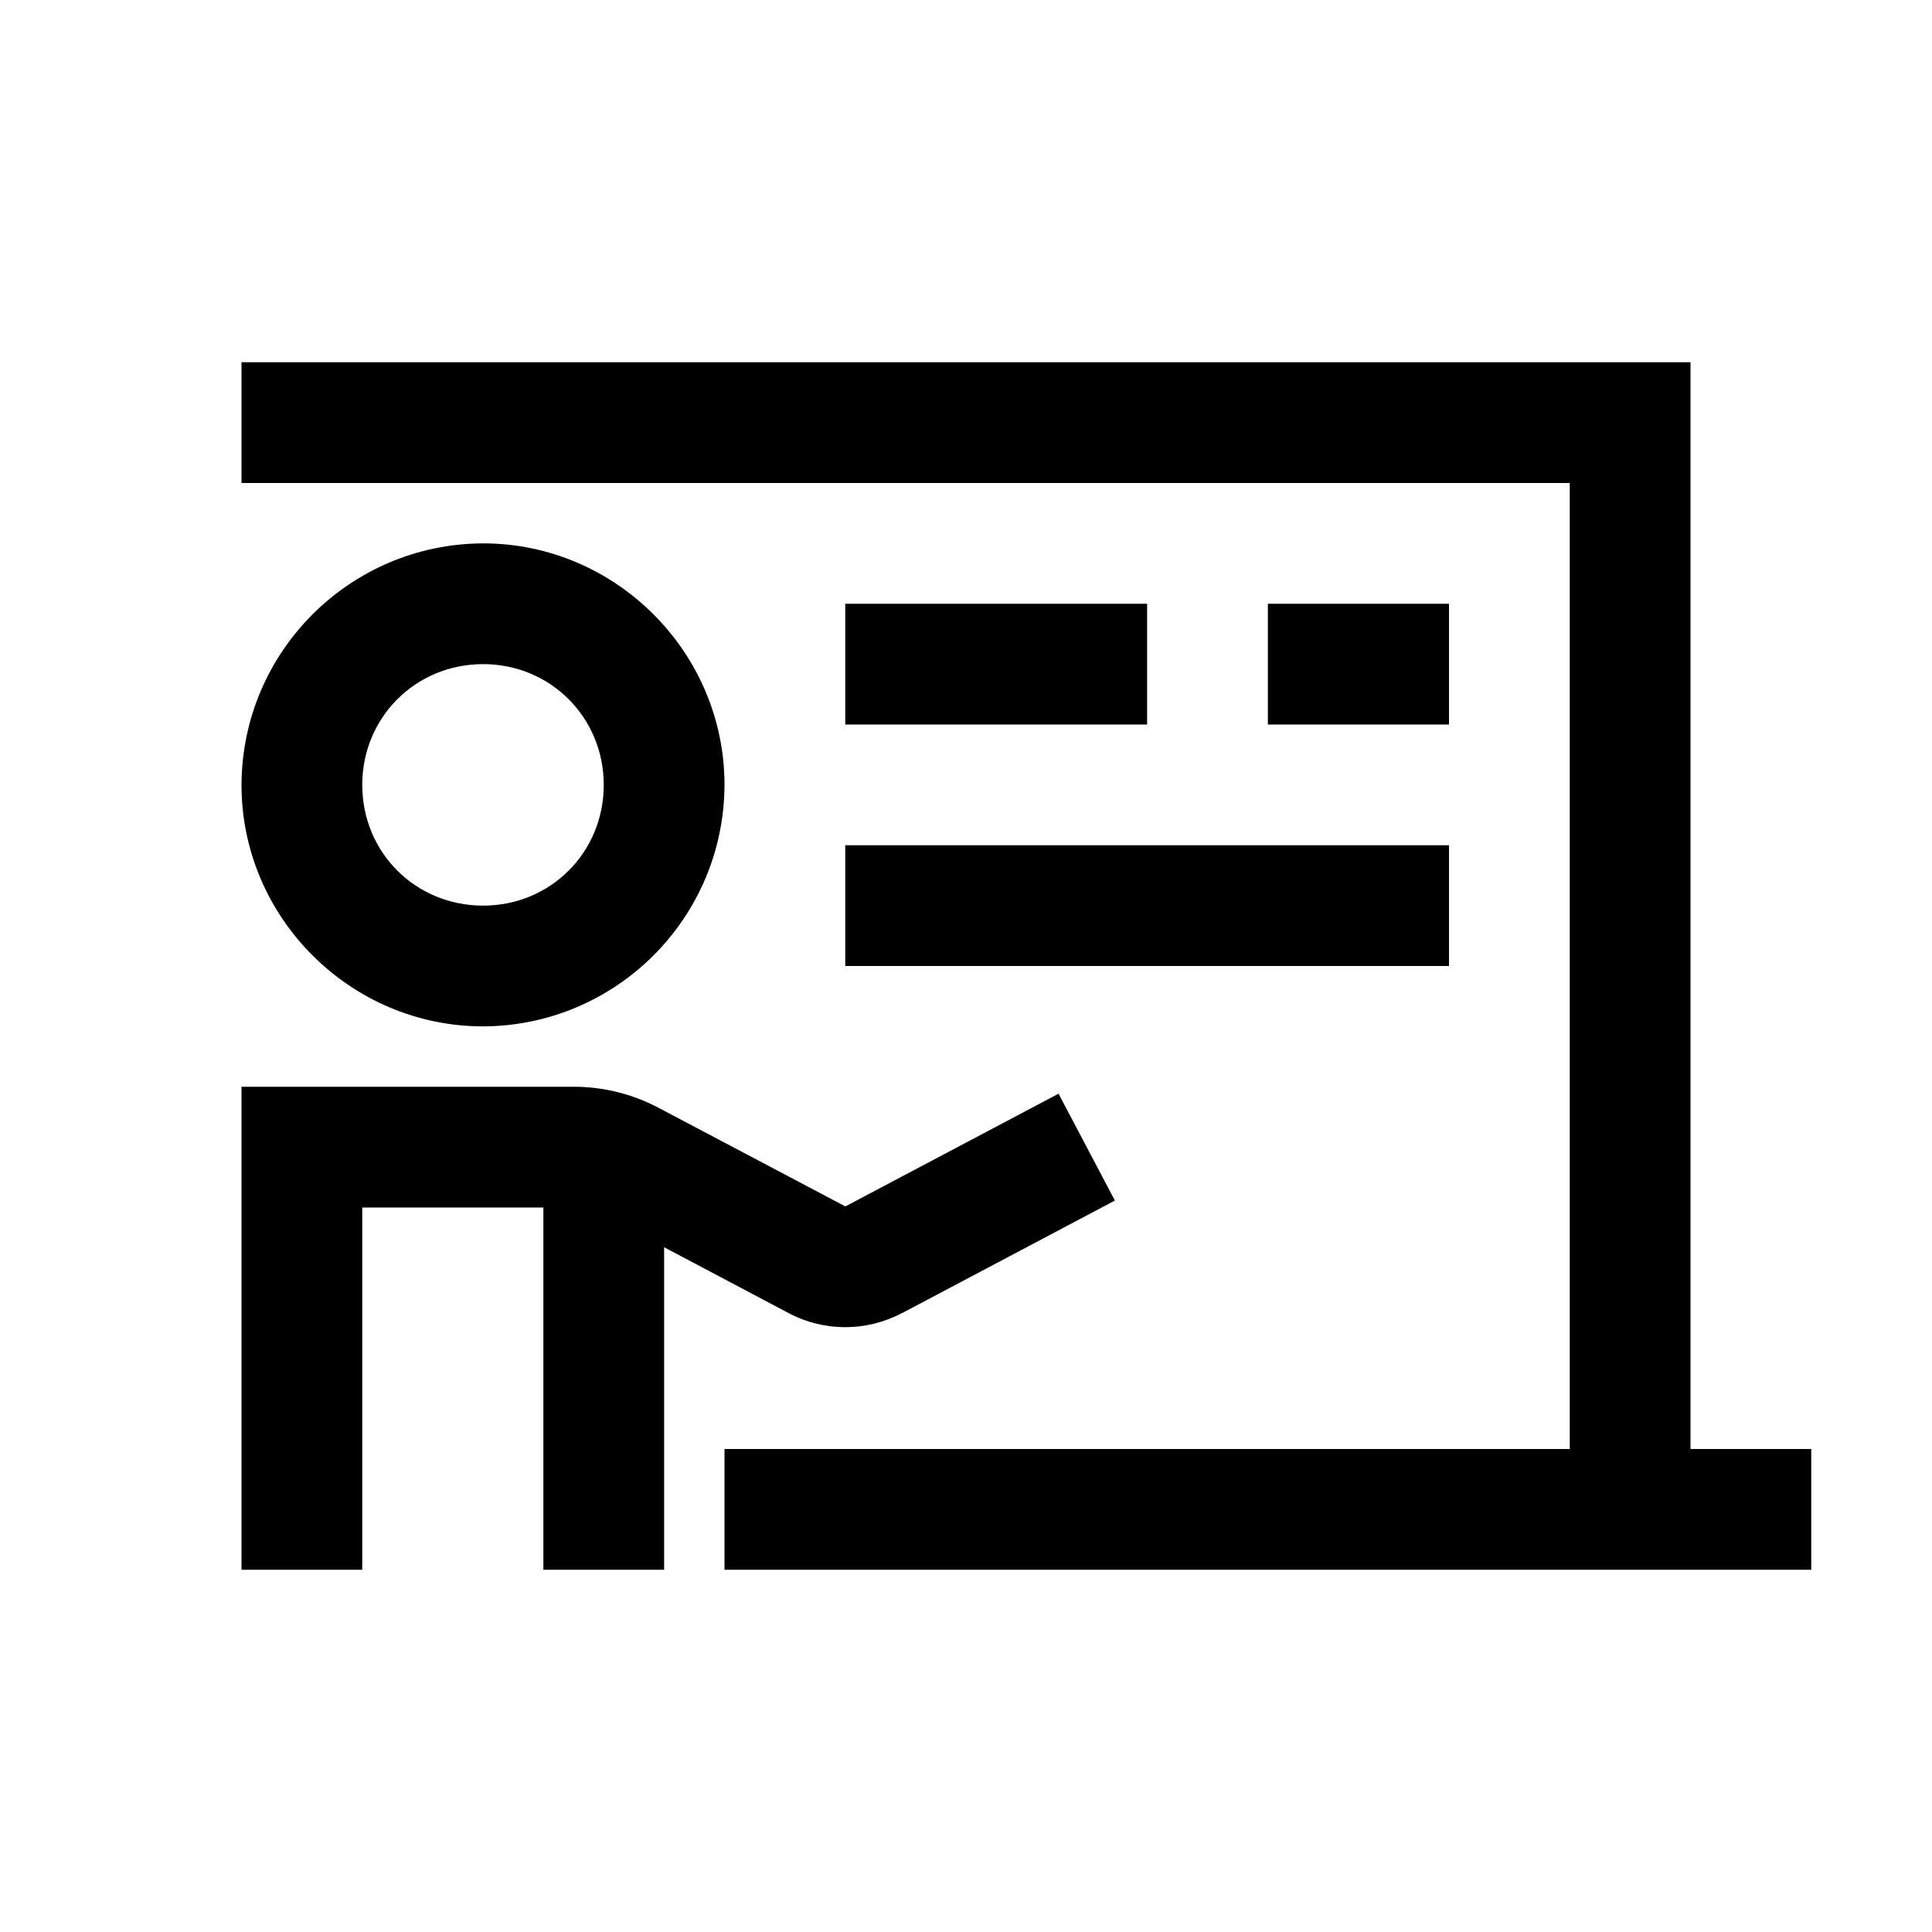
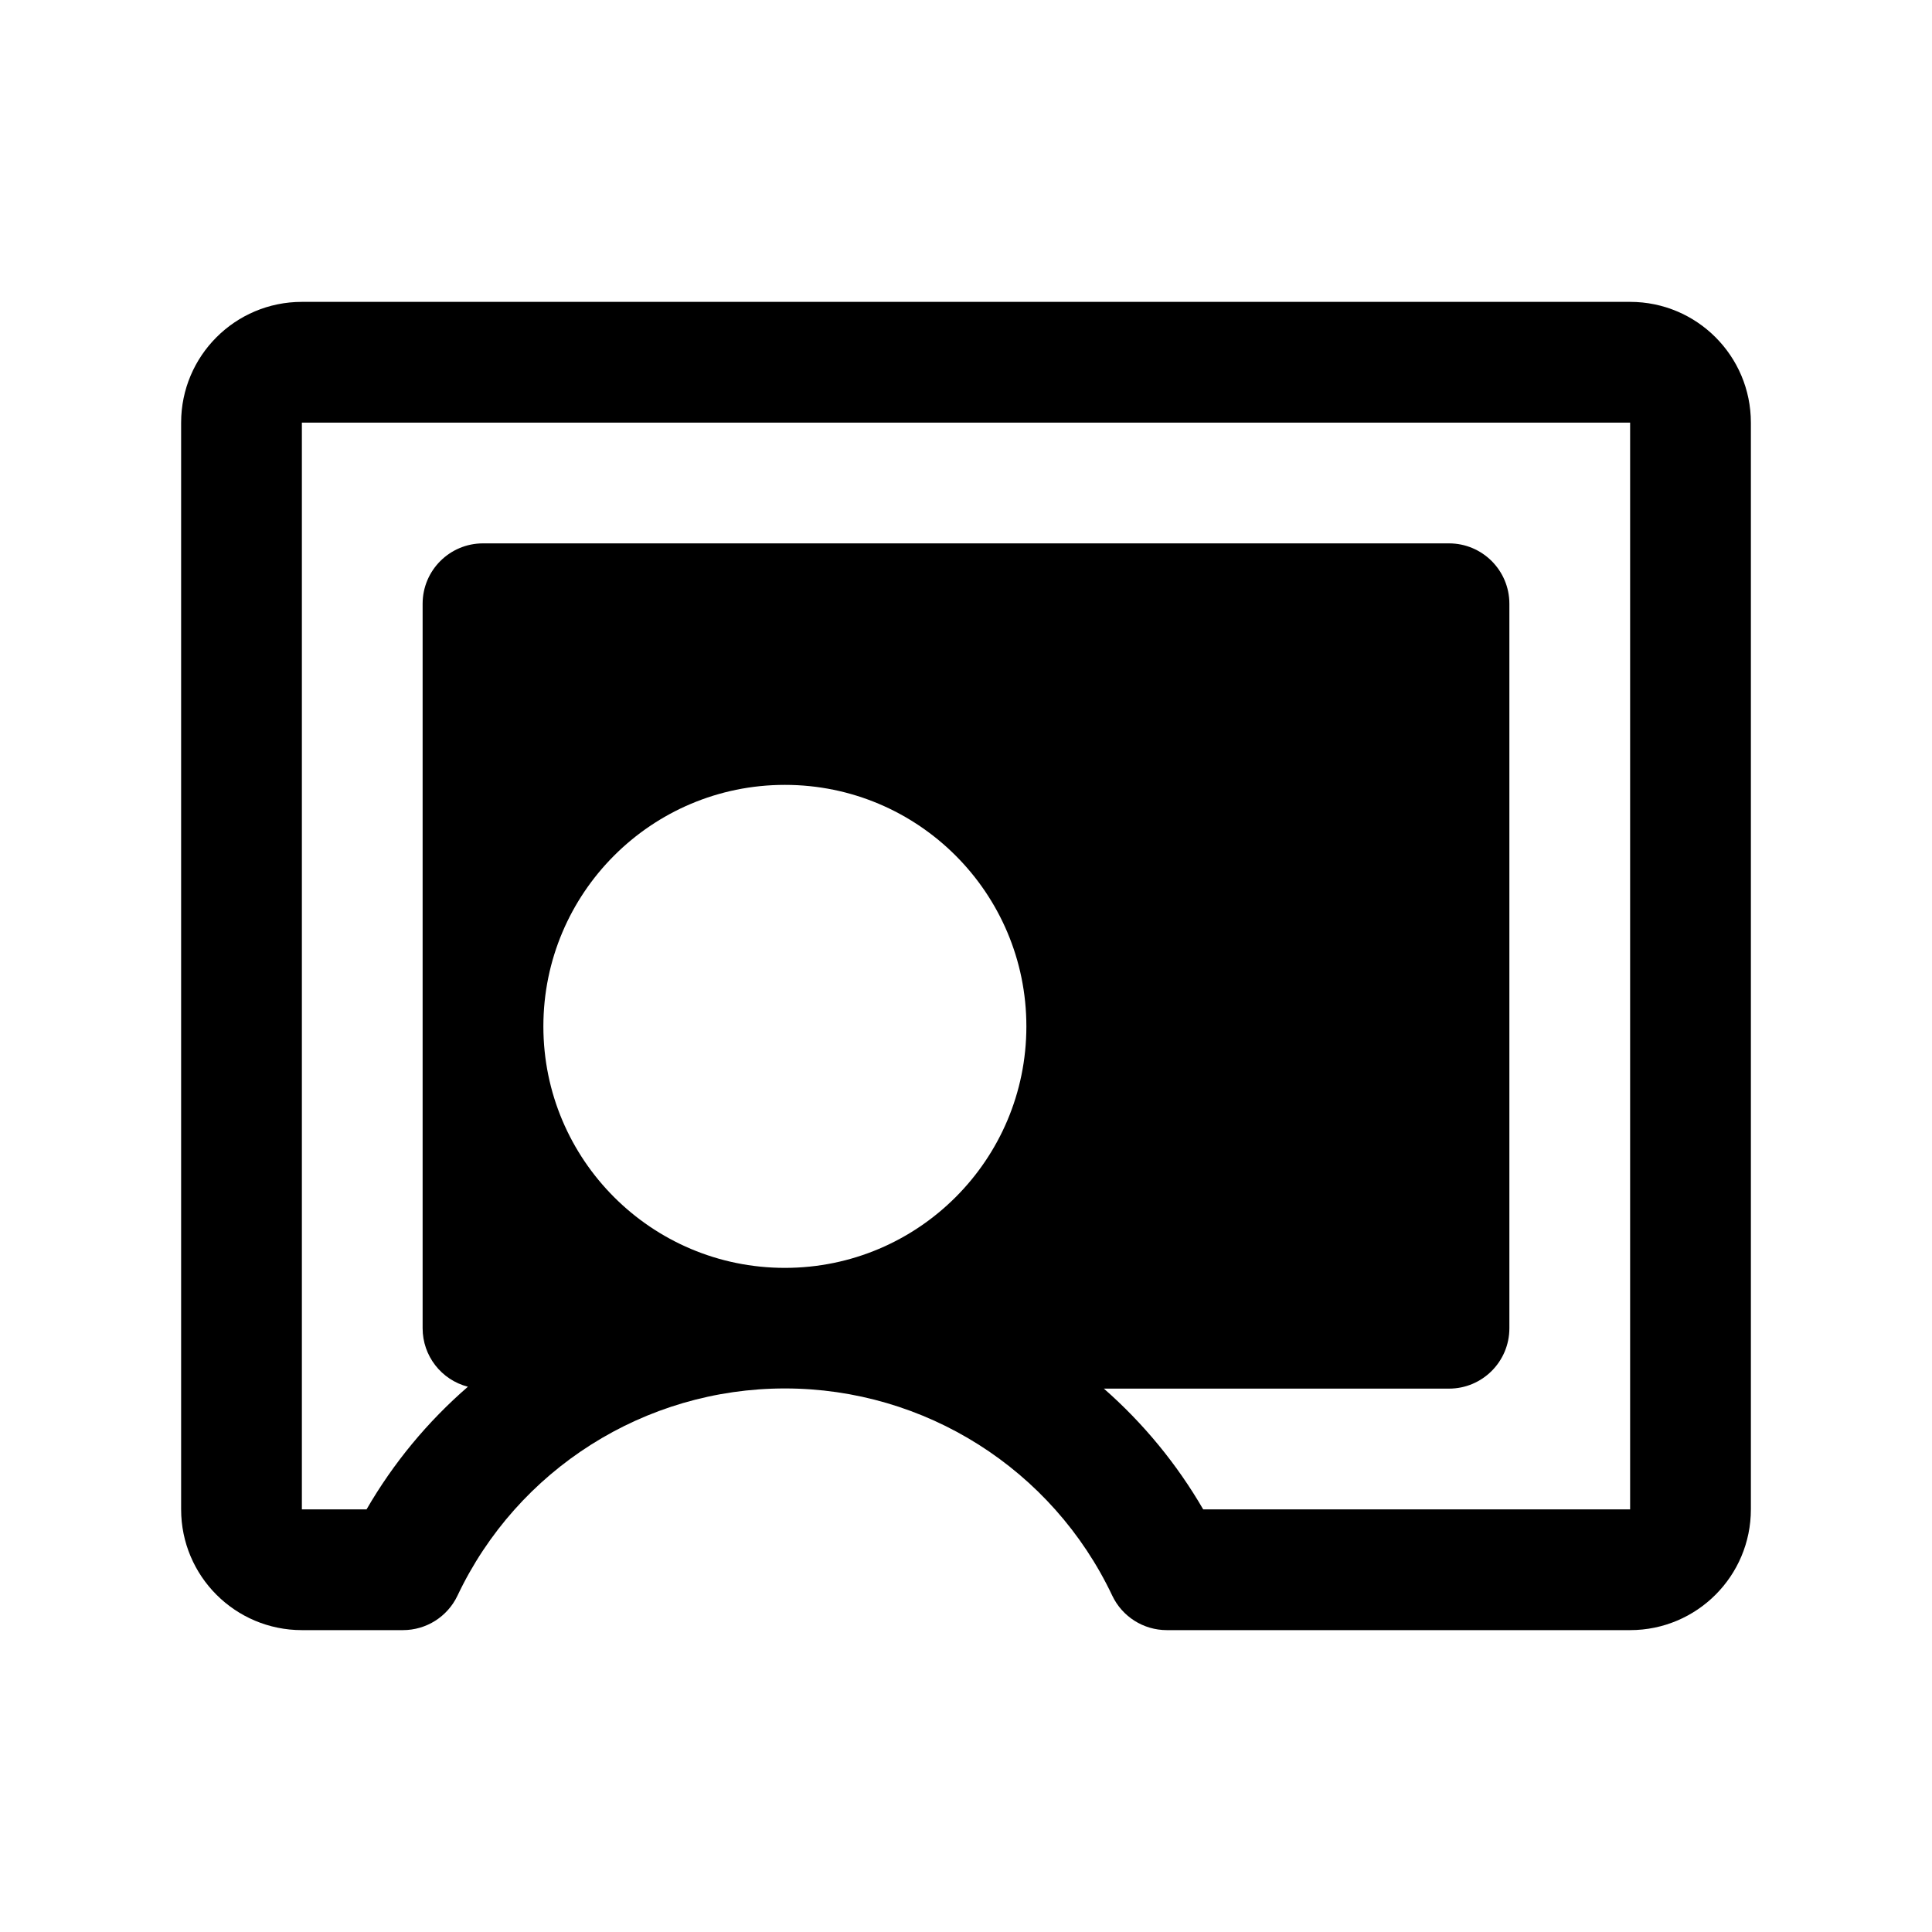
- <svg xmlns="http://www.w3.org/2000/svg" width="1em" height="1em" viewBox="0 0 32 32">
-   <path fill="currentColor" d="M4 6v2h22v16H12v2h18v-2h-2V6zm4.002 3A4.016 4.016 0 0 0 4 13c0 2.199 1.804 4 4.002 4A4.014 4.014 0 0 0 12 13c0-2.197-1.802-4-3.998-4M14 10v2h5v-2zm7 0v2h3v-2zM8.002 11C9.116 11 10 11.883 10 13c0 1.12-.883 2-1.998 2C6.882 15 6 14.12 6 13c0-1.117.883-2 2.002-2M14 14v2h10v-2zM4 18v8h2v-6h3v6h2v-5.342l2.064 1.092c.585.31 1.288.309 1.872 0v.002l3.53-1.867l-.933-1.77l-3.531 1.867l-3.096-1.634A3 3 0 0 0 9.504 18z" />
+ <svg xmlns="http://www.w3.org/2000/svg" width="1em" height="1em" viewBox="0 0 256 256">
+   <path fill="currentColor" d="M216 40H40a16 16 0 0 0-16 16v144a16 16 0 0 0 16 16h13.39a8 8 0 0 0 7.23-4.57a48 48 0 0 1 86.76 0a8 8 0 0 0 7.23 4.57H216a16 16 0 0 0 16-16V56a16 16 0 0 0-16-16M104 168a32 32 0 1 1 32-32a32 32 0 0 1-32 32m112 32h-56.57a64 64 0 0 0-13.16-16H192a8 8 0 0 0 8-8V80a8 8 0 0 0-8-8H64a8 8 0 0 0-8 8v96a8 8 0 0 0 6 7.75A63.7 63.7 0 0 0 48.57 200H40V56h176Z" />
</svg>
